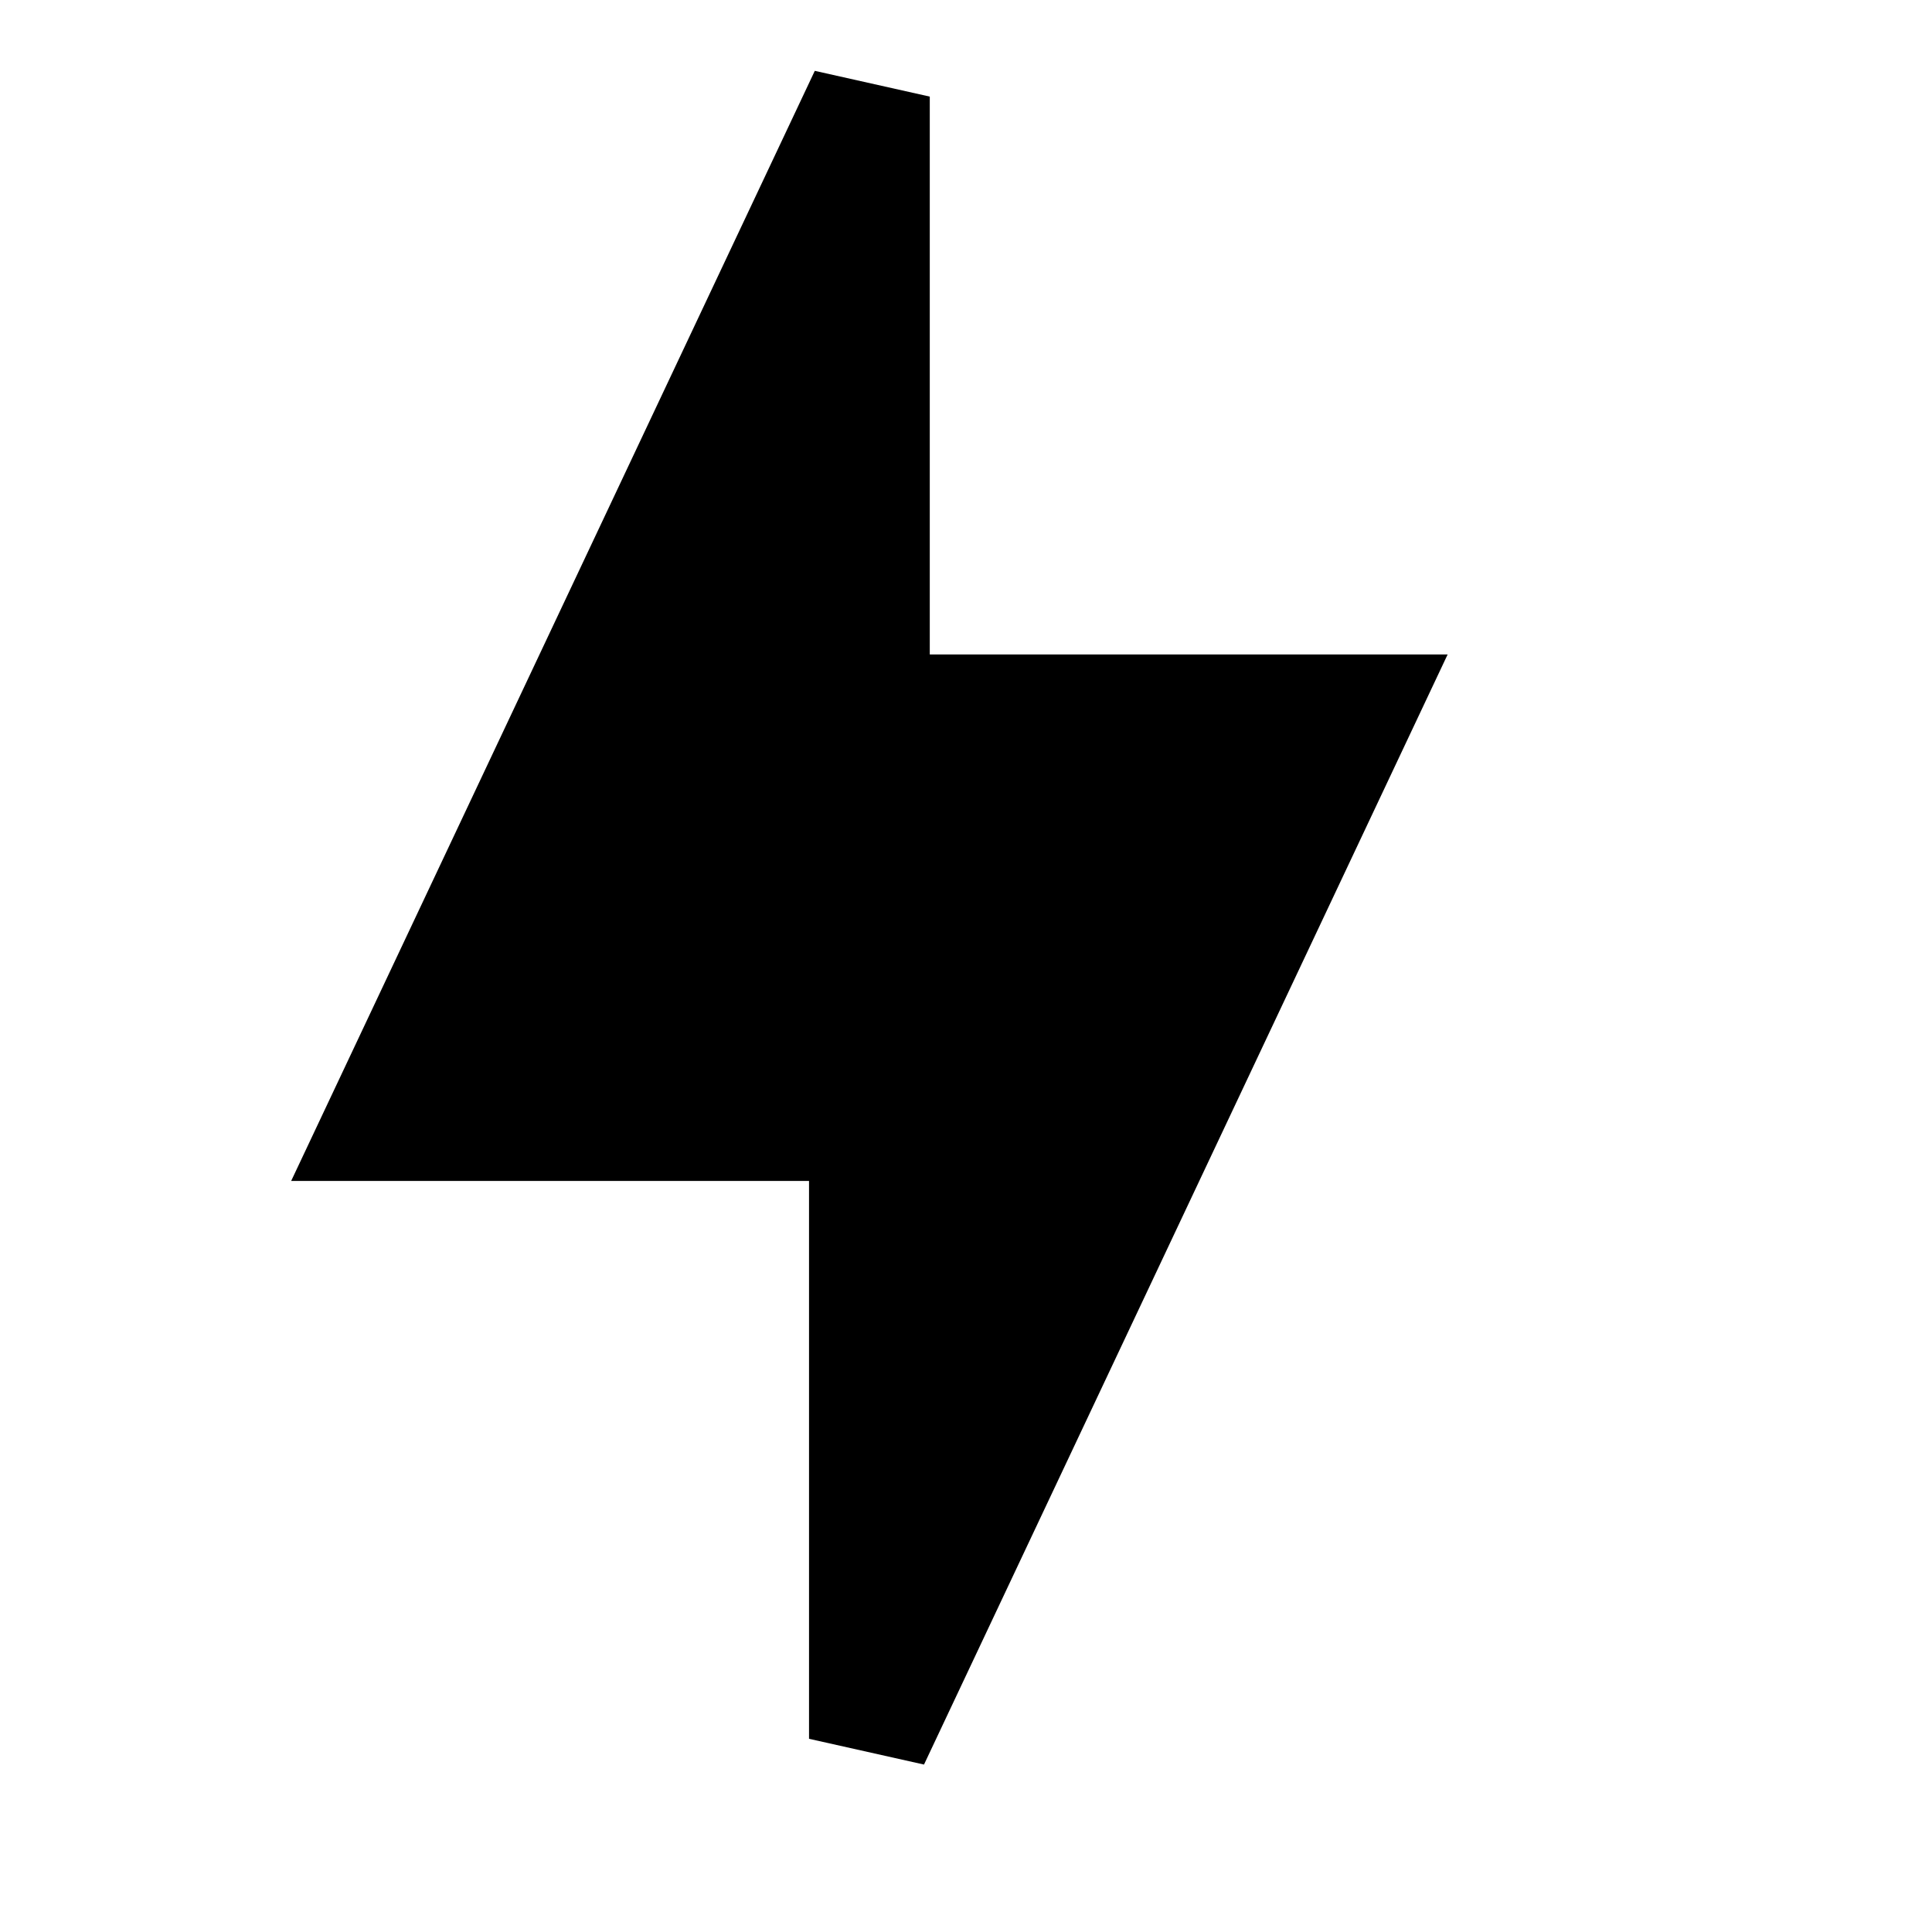
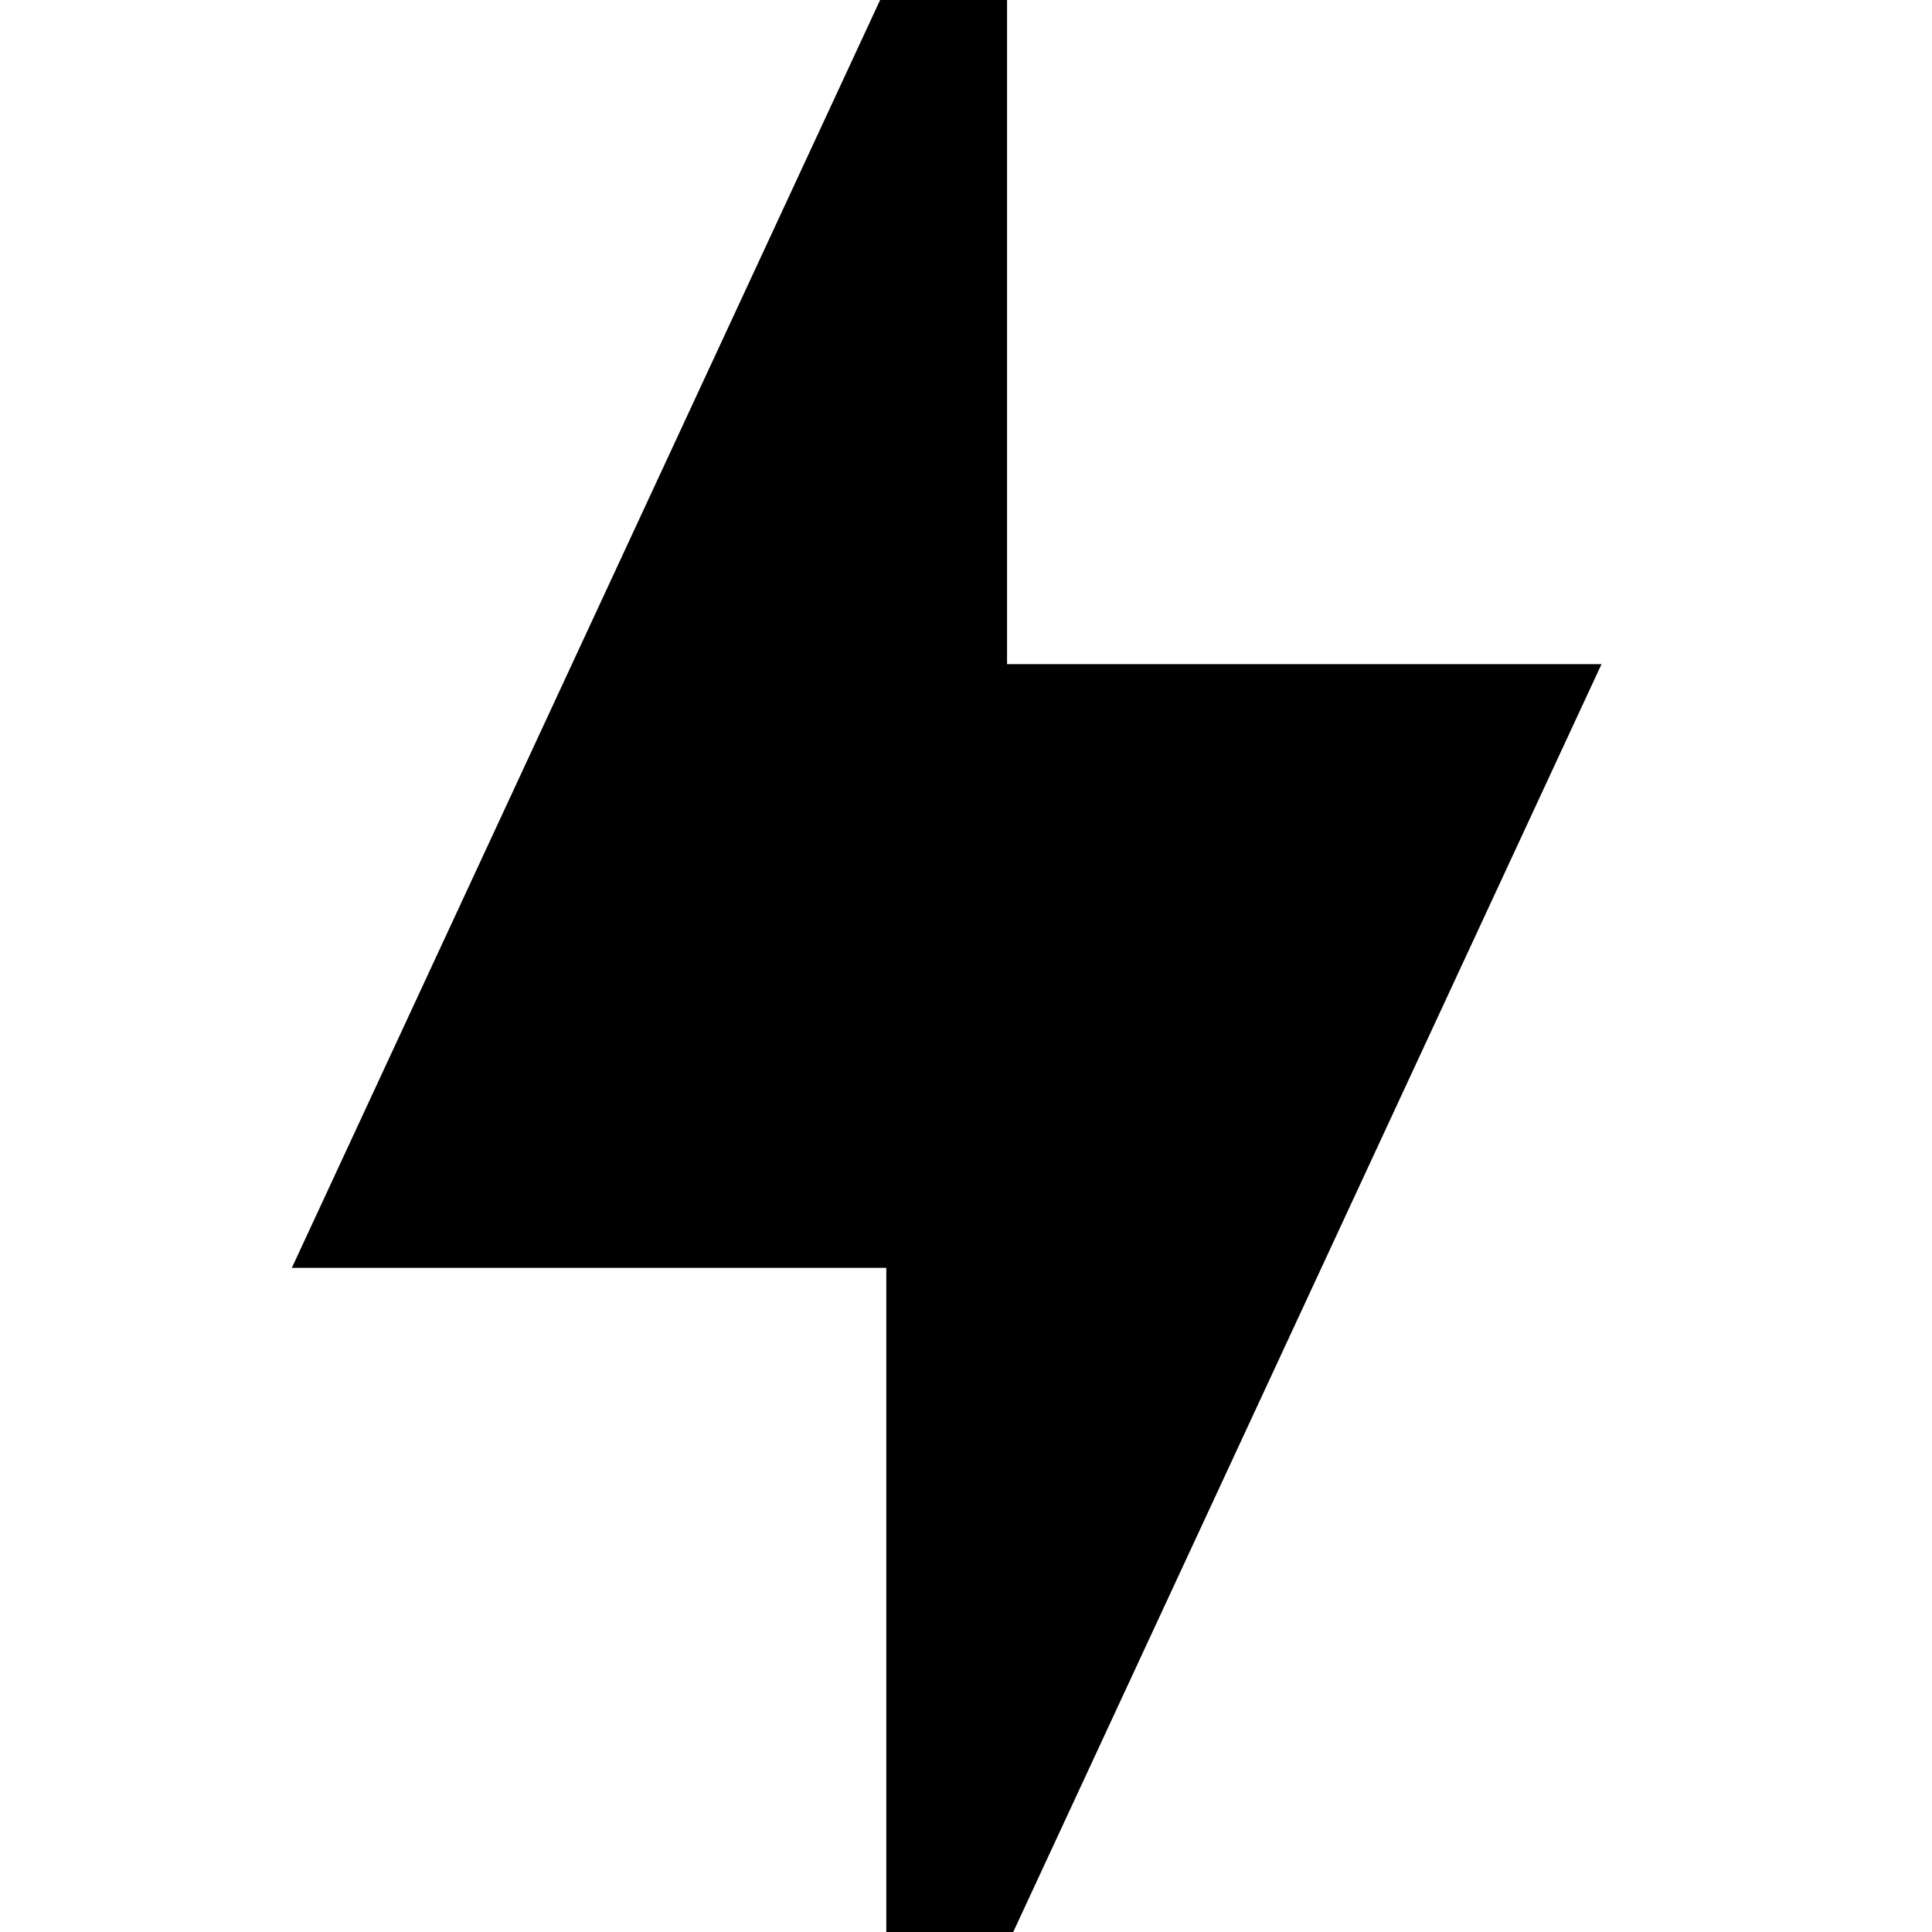
<svg xmlns="http://www.w3.org/2000/svg" class="svg-bolt svg-icon" viewBox="0 0 20 20">
  <g stroke-width="1.25" fill="#000" stroke="#000">
-     <polygon points="14,7.4 9,7.4 9,1 4,11.6 9,11.6 9,18" />
+     <polygon points="15.6,7.5 9.8,7.5 9.8,0 4,12.5 9.8,12.5 9.8,20 " />
  </g>
</svg>
